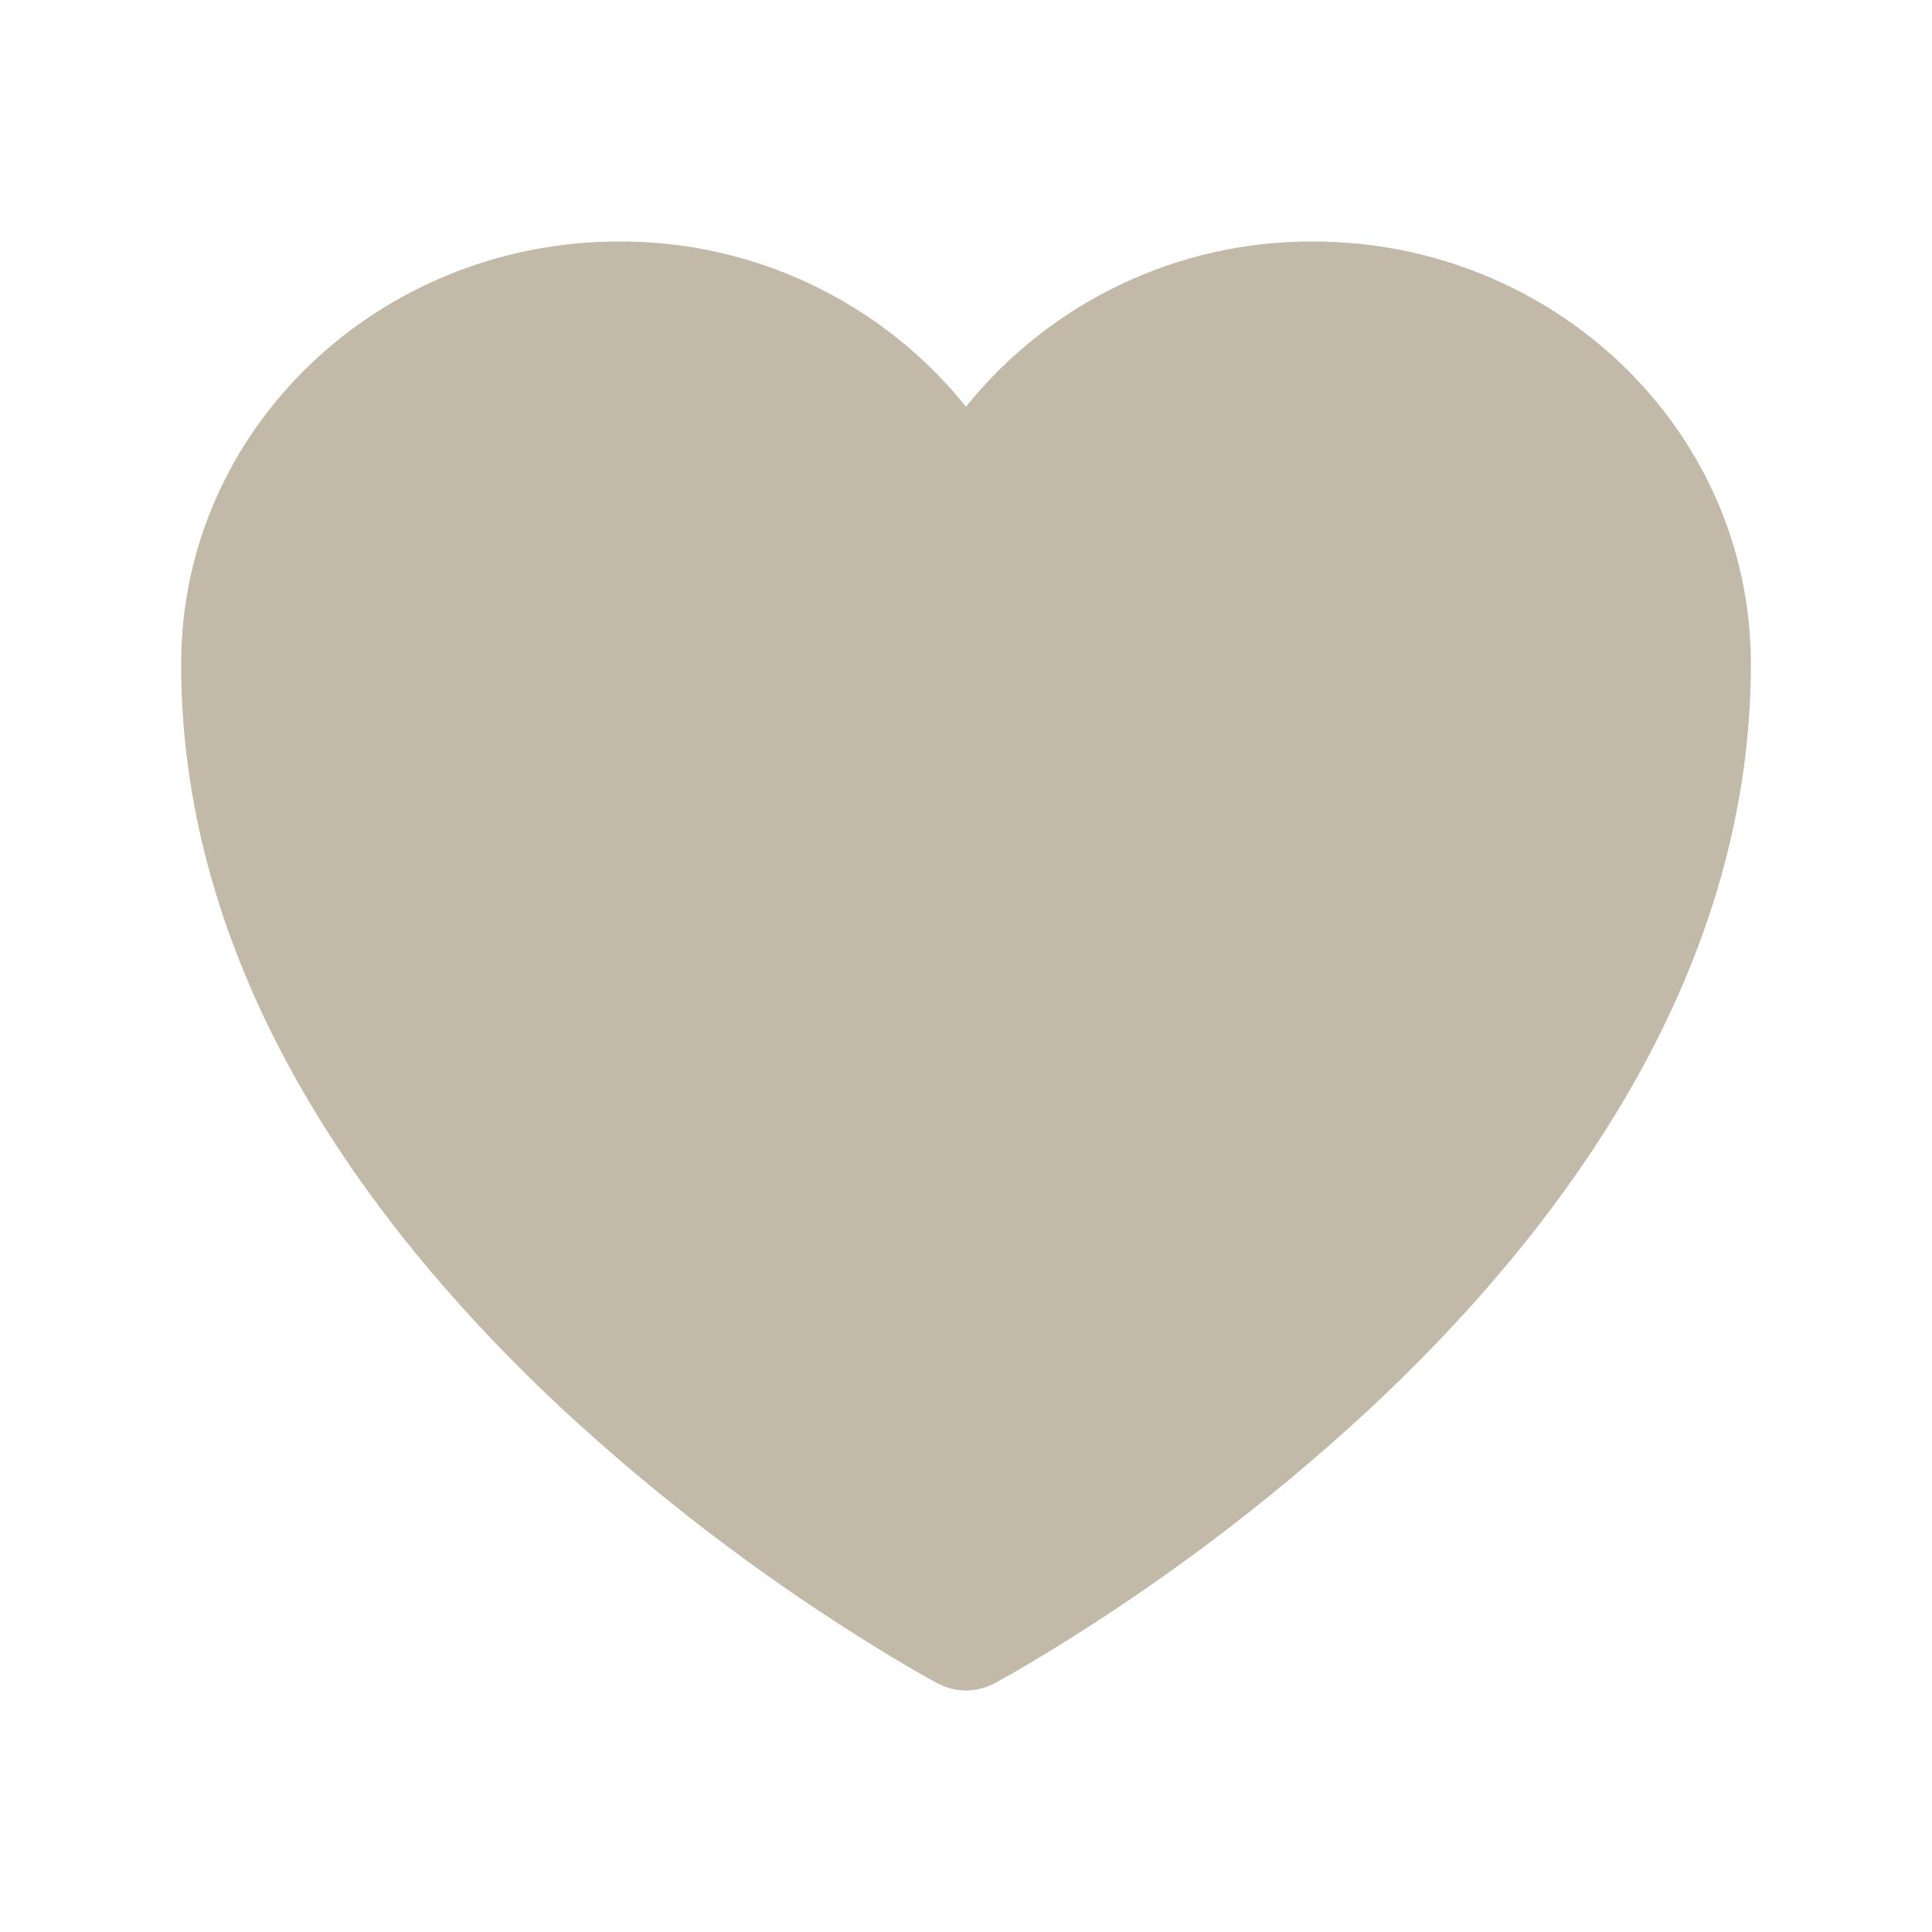
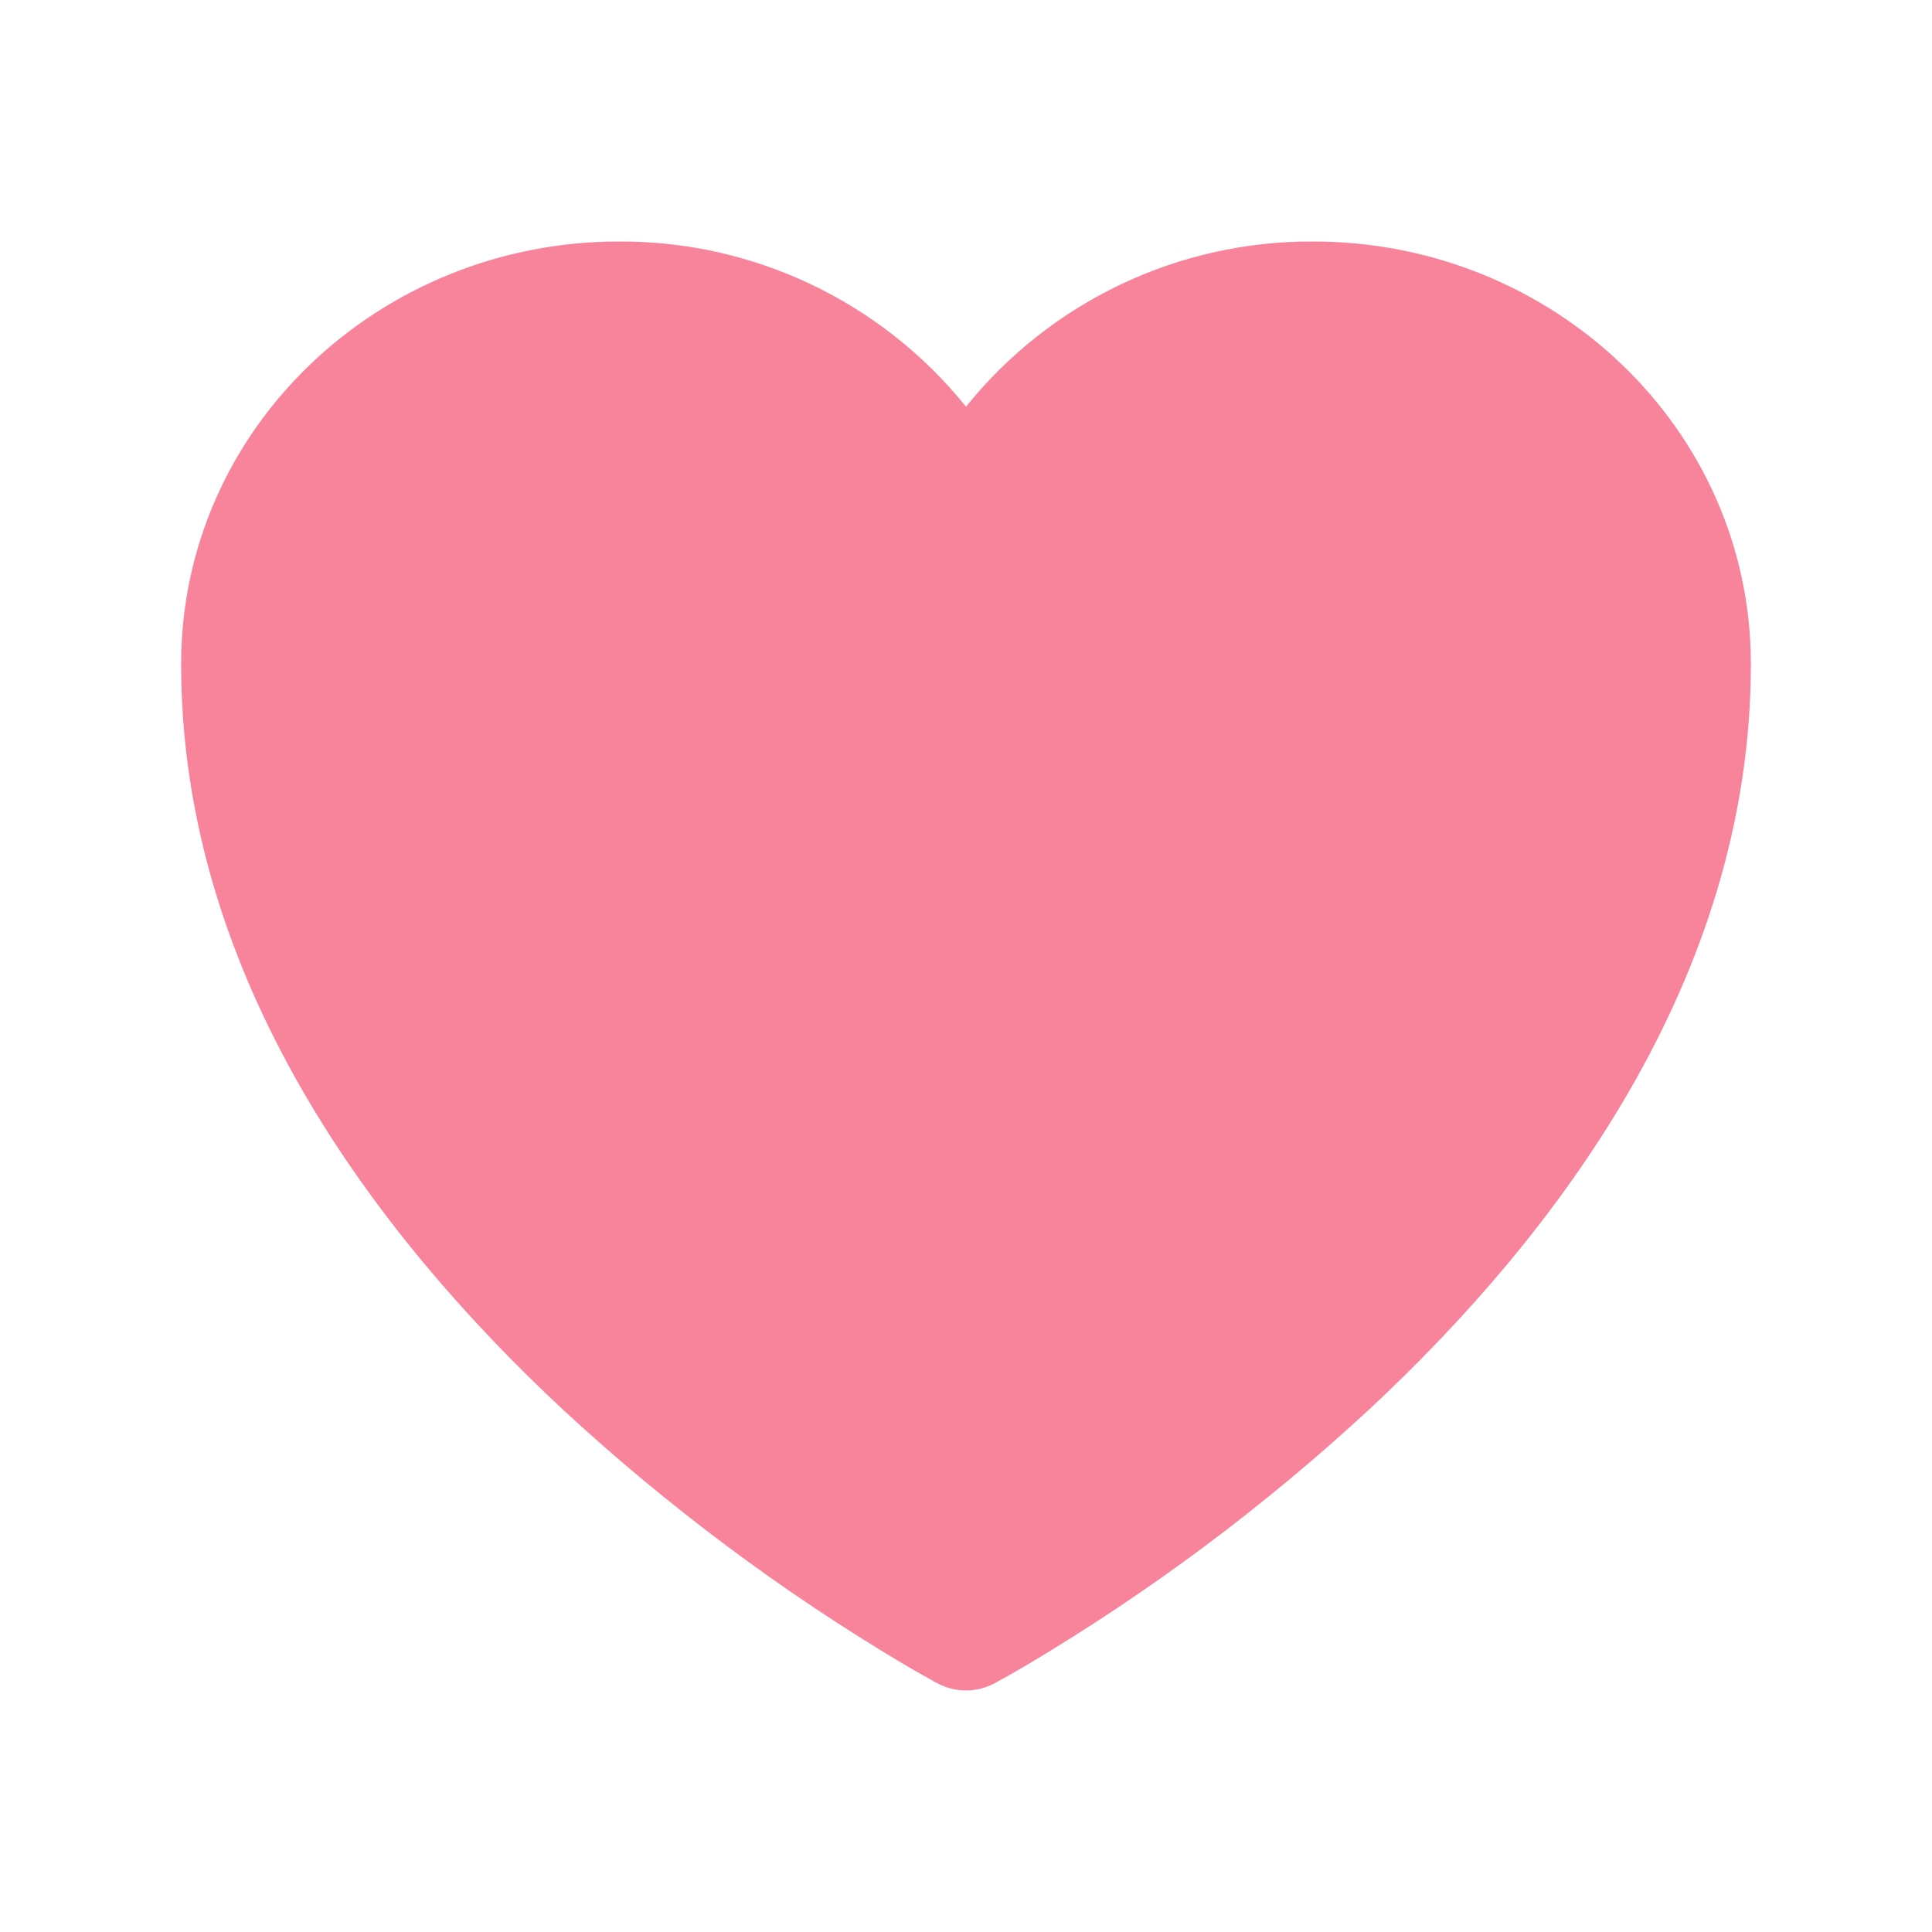
- <svg xmlns="http://www.w3.org/2000/svg" viewBox="0 0 24 24" fill="#c3b9a8" class="w-6 h-6">
+ <svg xmlns="http://www.w3.org/2000/svg" viewBox="0 0 24 24" fill="#f8849c" class="w-6 h-6">
  <path d="M11.645 20.91l-.007-.003-.022-.012a15.247 15.247 0 01-.383-.218 25.18 25.18 0 01-4.244-3.17C4.688 15.36 2.25 12.174 2.25 8.25 2.25 5.322 4.714 3 7.688 3A5.5 5.5 0 0112 5.052 5.5 5.5 0 0116.313 3c2.973 0 5.437 2.322 5.437 5.25 0 3.925-2.438 7.111-4.739 9.256a25.175 25.175 0 01-4.244 3.17 15.247 15.247 0 01-.383.219l-.022.012-.007.004-.003.001a.752.752 0 01-.704 0l-.003-.001z" />
</svg>
